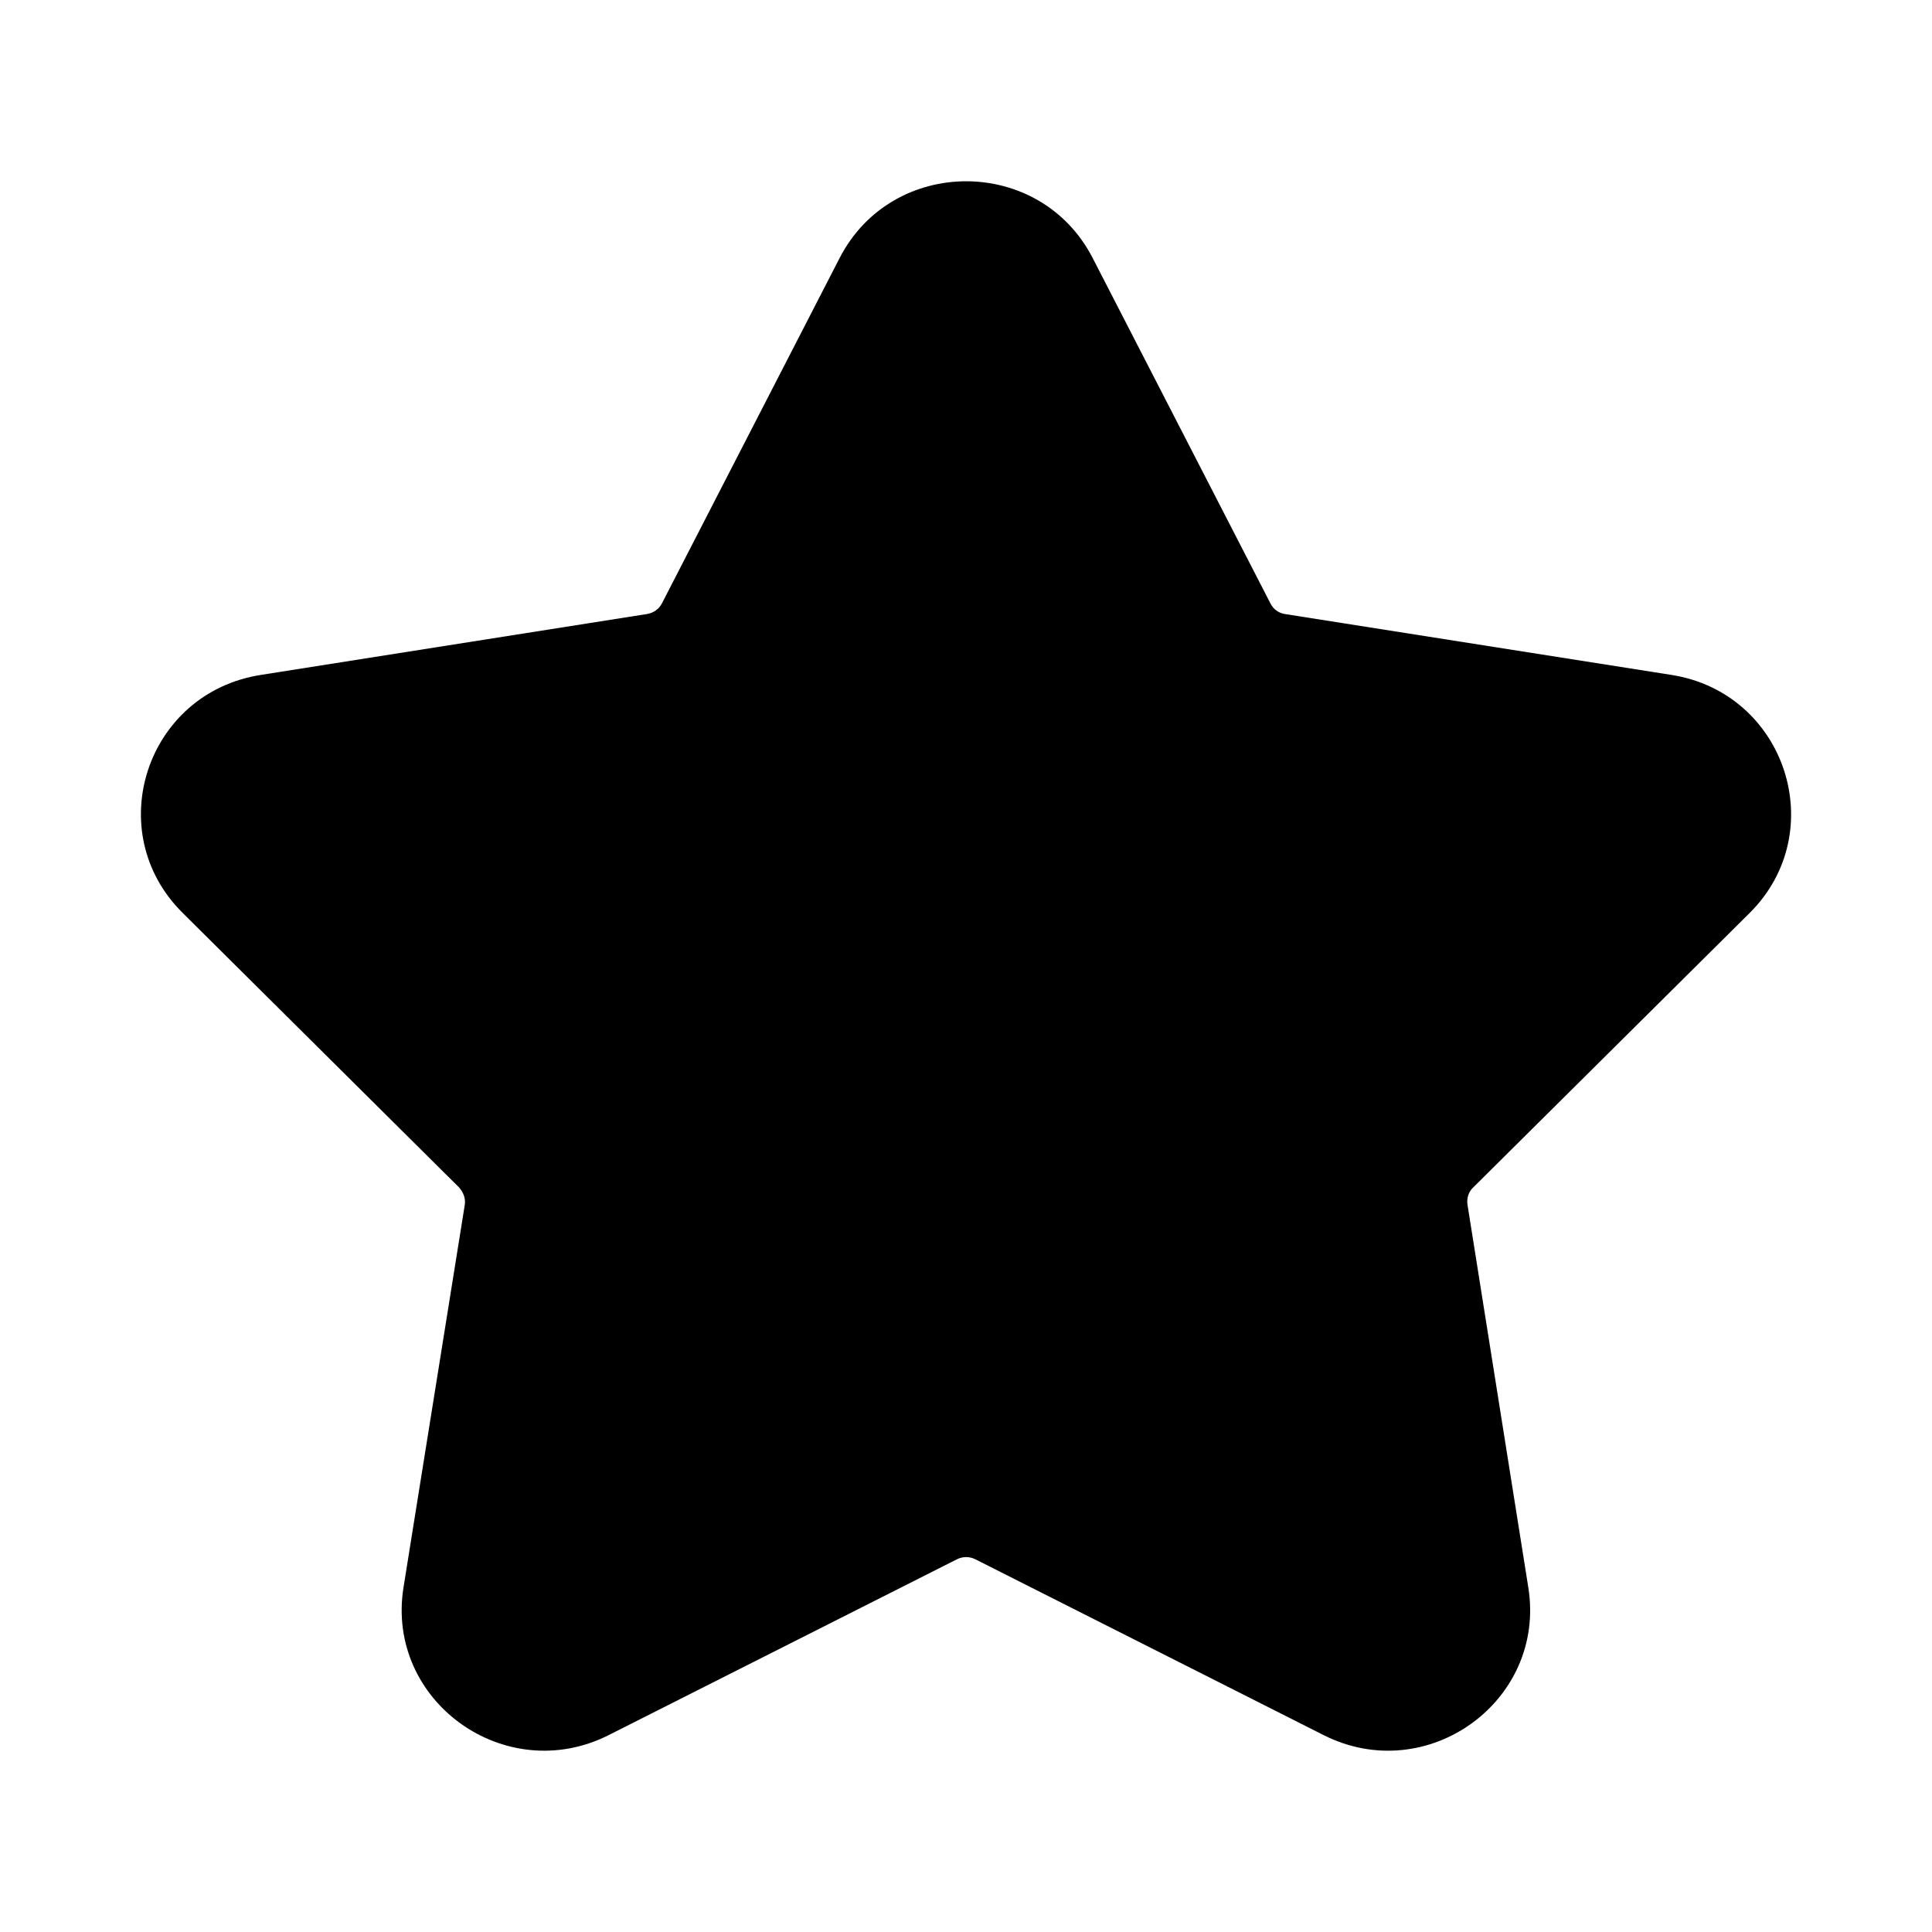
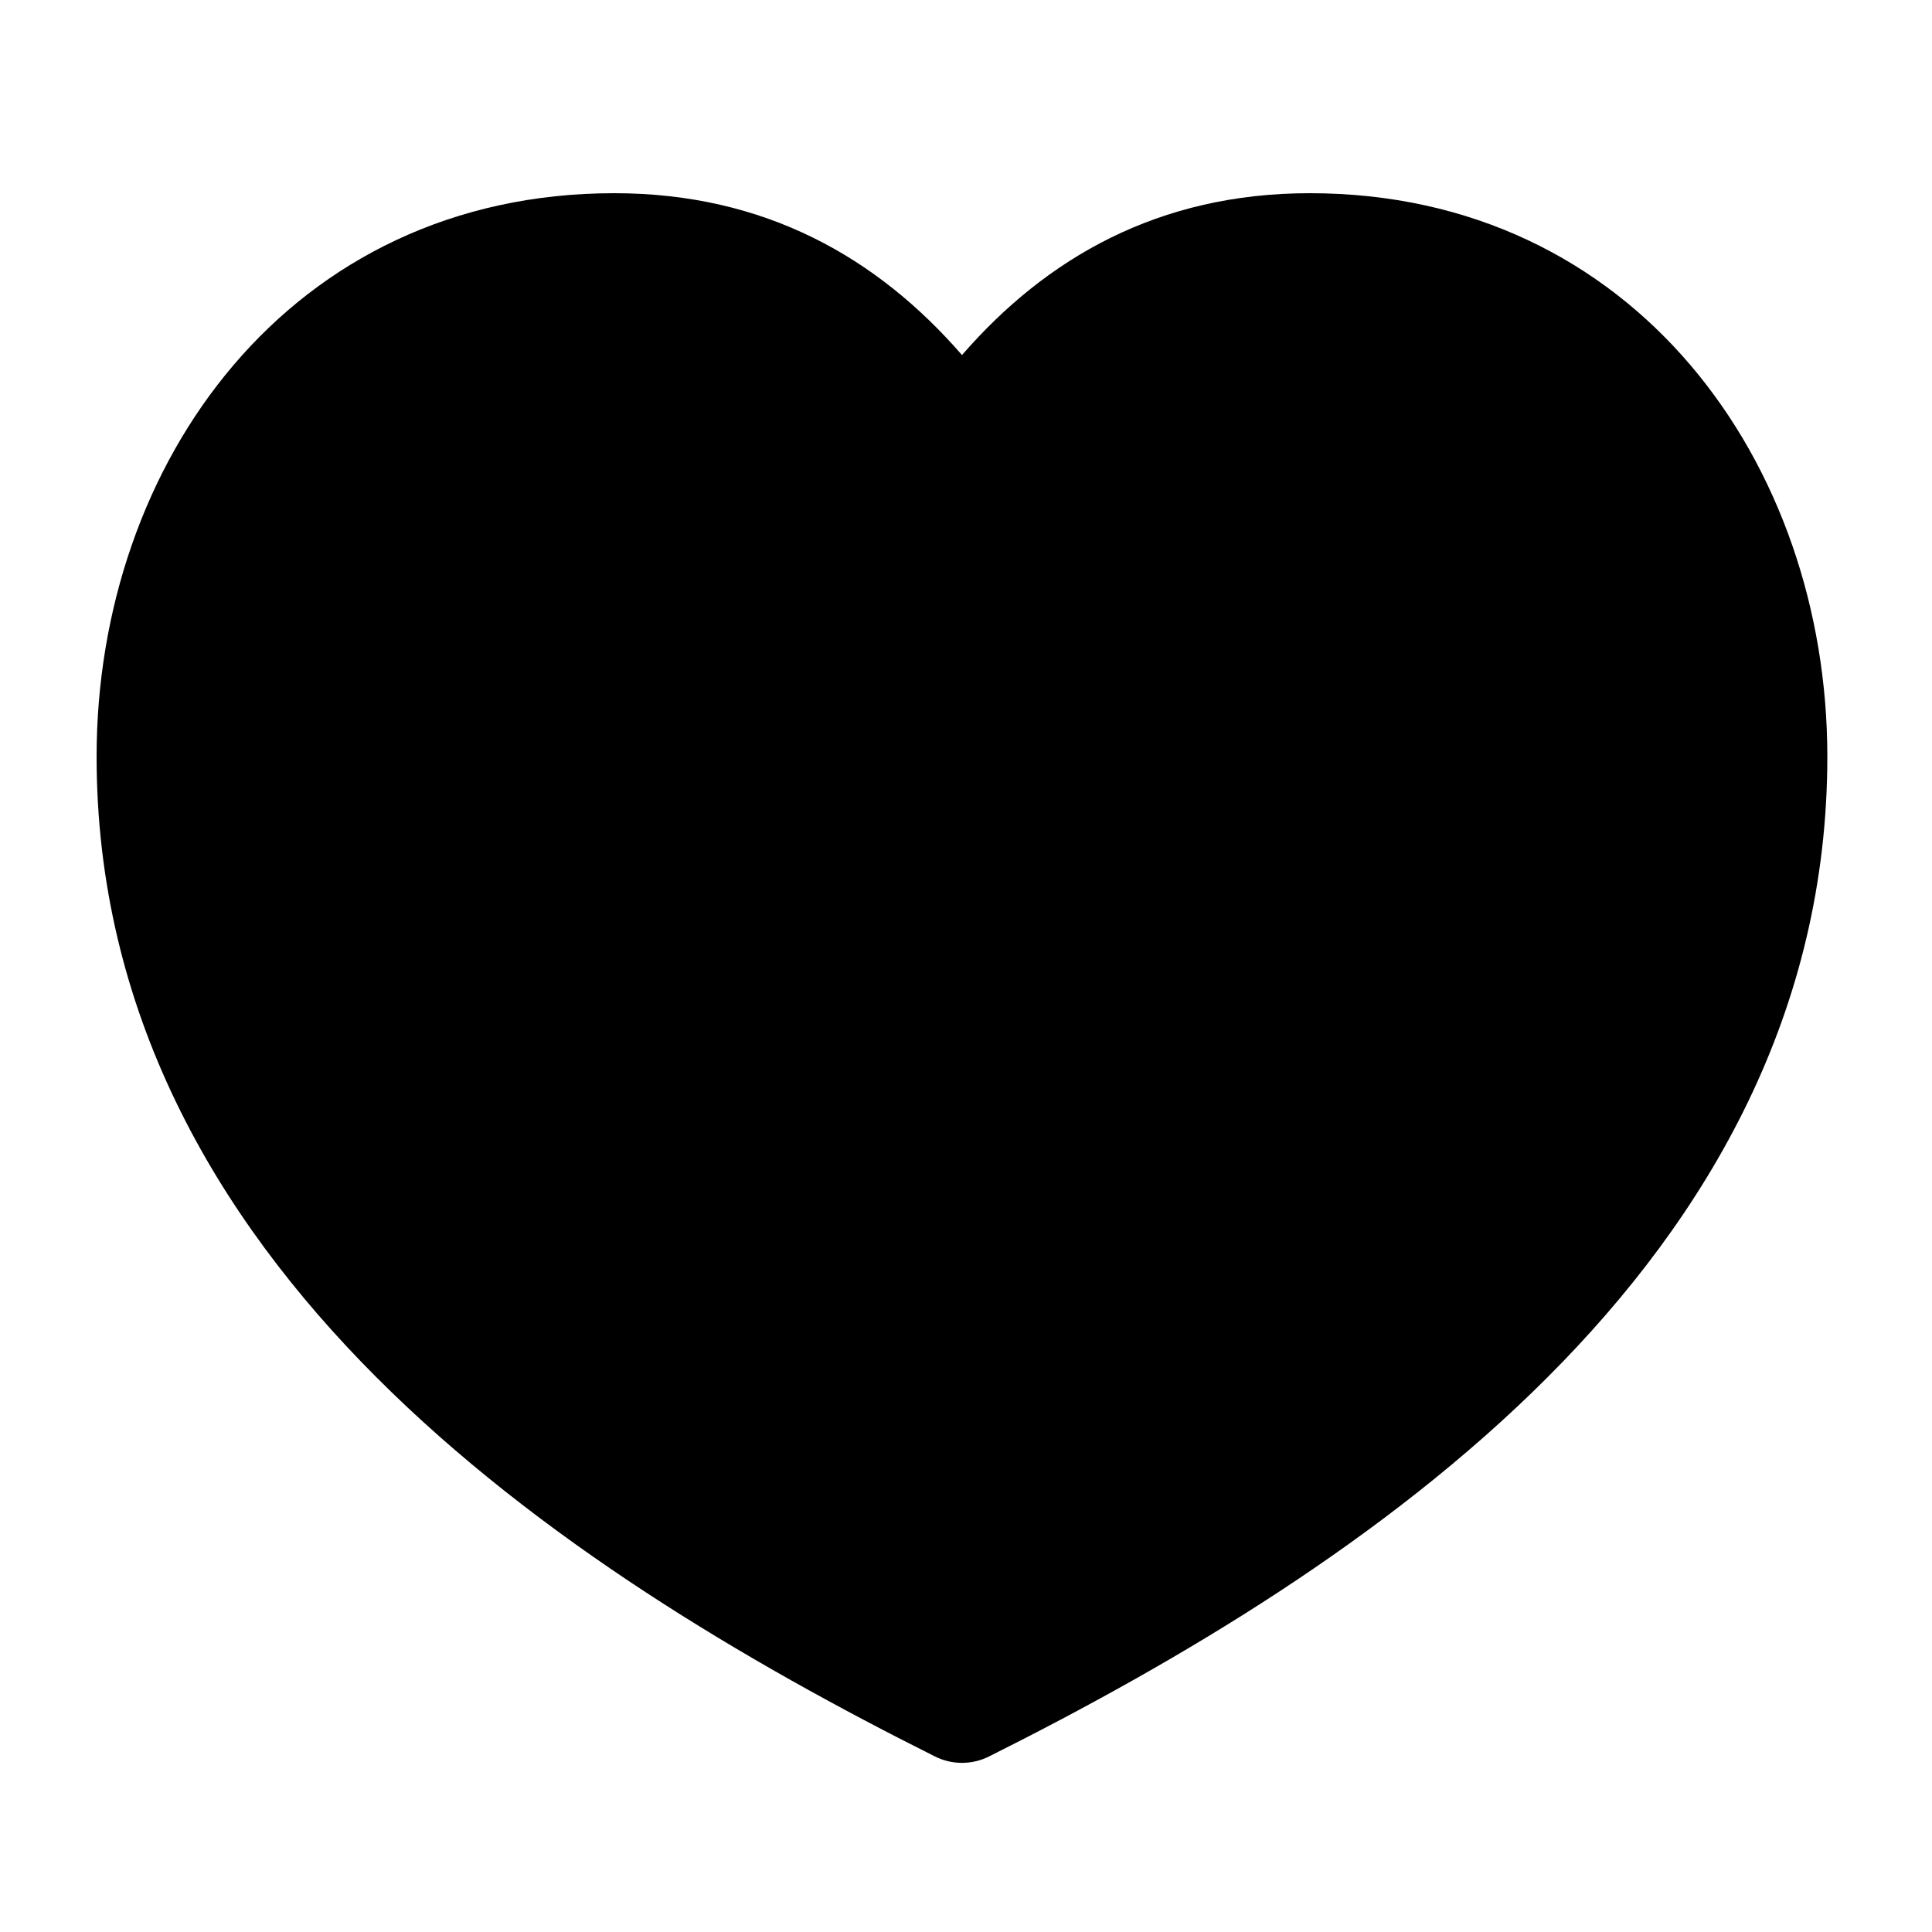
<svg xmlns="http://www.w3.org/2000/svg" width="40" height="40" viewBox="0 0 40 40" fill="none">
-   <path fill-rule="evenodd" clip-rule="evenodd" d="M17.383 5.343C18.473 3.223 21.533 3.223 22.623 5.343L26.303 12.493C26.363 12.613 26.473 12.693 26.603 12.713L34.603 13.973C36.973 14.343 37.913 17.223 36.224 18.903L30.503 24.583C30.403 24.673 30.363 24.813 30.383 24.943L31.643 32.873C32.013 35.223 29.543 37.003 27.403 35.923L20.193 32.283C20.073 32.223 19.933 32.223 19.813 32.283L12.603 35.923C10.463 37.003 7.983 35.223 8.353 32.873L9.623 24.943C9.643 24.813 9.593 24.683 9.503 24.583L3.784 18.903C2.084 17.223 3.023 14.343 5.403 13.973L13.393 12.713C13.523 12.693 13.643 12.613 13.704 12.493L17.383 5.343Z" fill="black" />
+   <path fill-rule="evenodd" clip-rule="evenodd" d="M2 15.664C2 9.597 5.991 4 12.717 4C15.847 4 18.171 5.341 19.917 7.351C21.662 5.341 23.986 4 27.117 4C33.842 4 37.833 9.597 37.833 15.664C37.833 20.933 35.392 25.162 32.035 28.52C28.694 31.863 24.387 34.409 20.476 36.366C20.124 36.542 19.709 36.542 19.358 36.366C15.447 34.409 11.139 31.863 7.798 28.52C4.441 25.162 2 20.933 2 15.664Z" fill="black" />
</svg>
